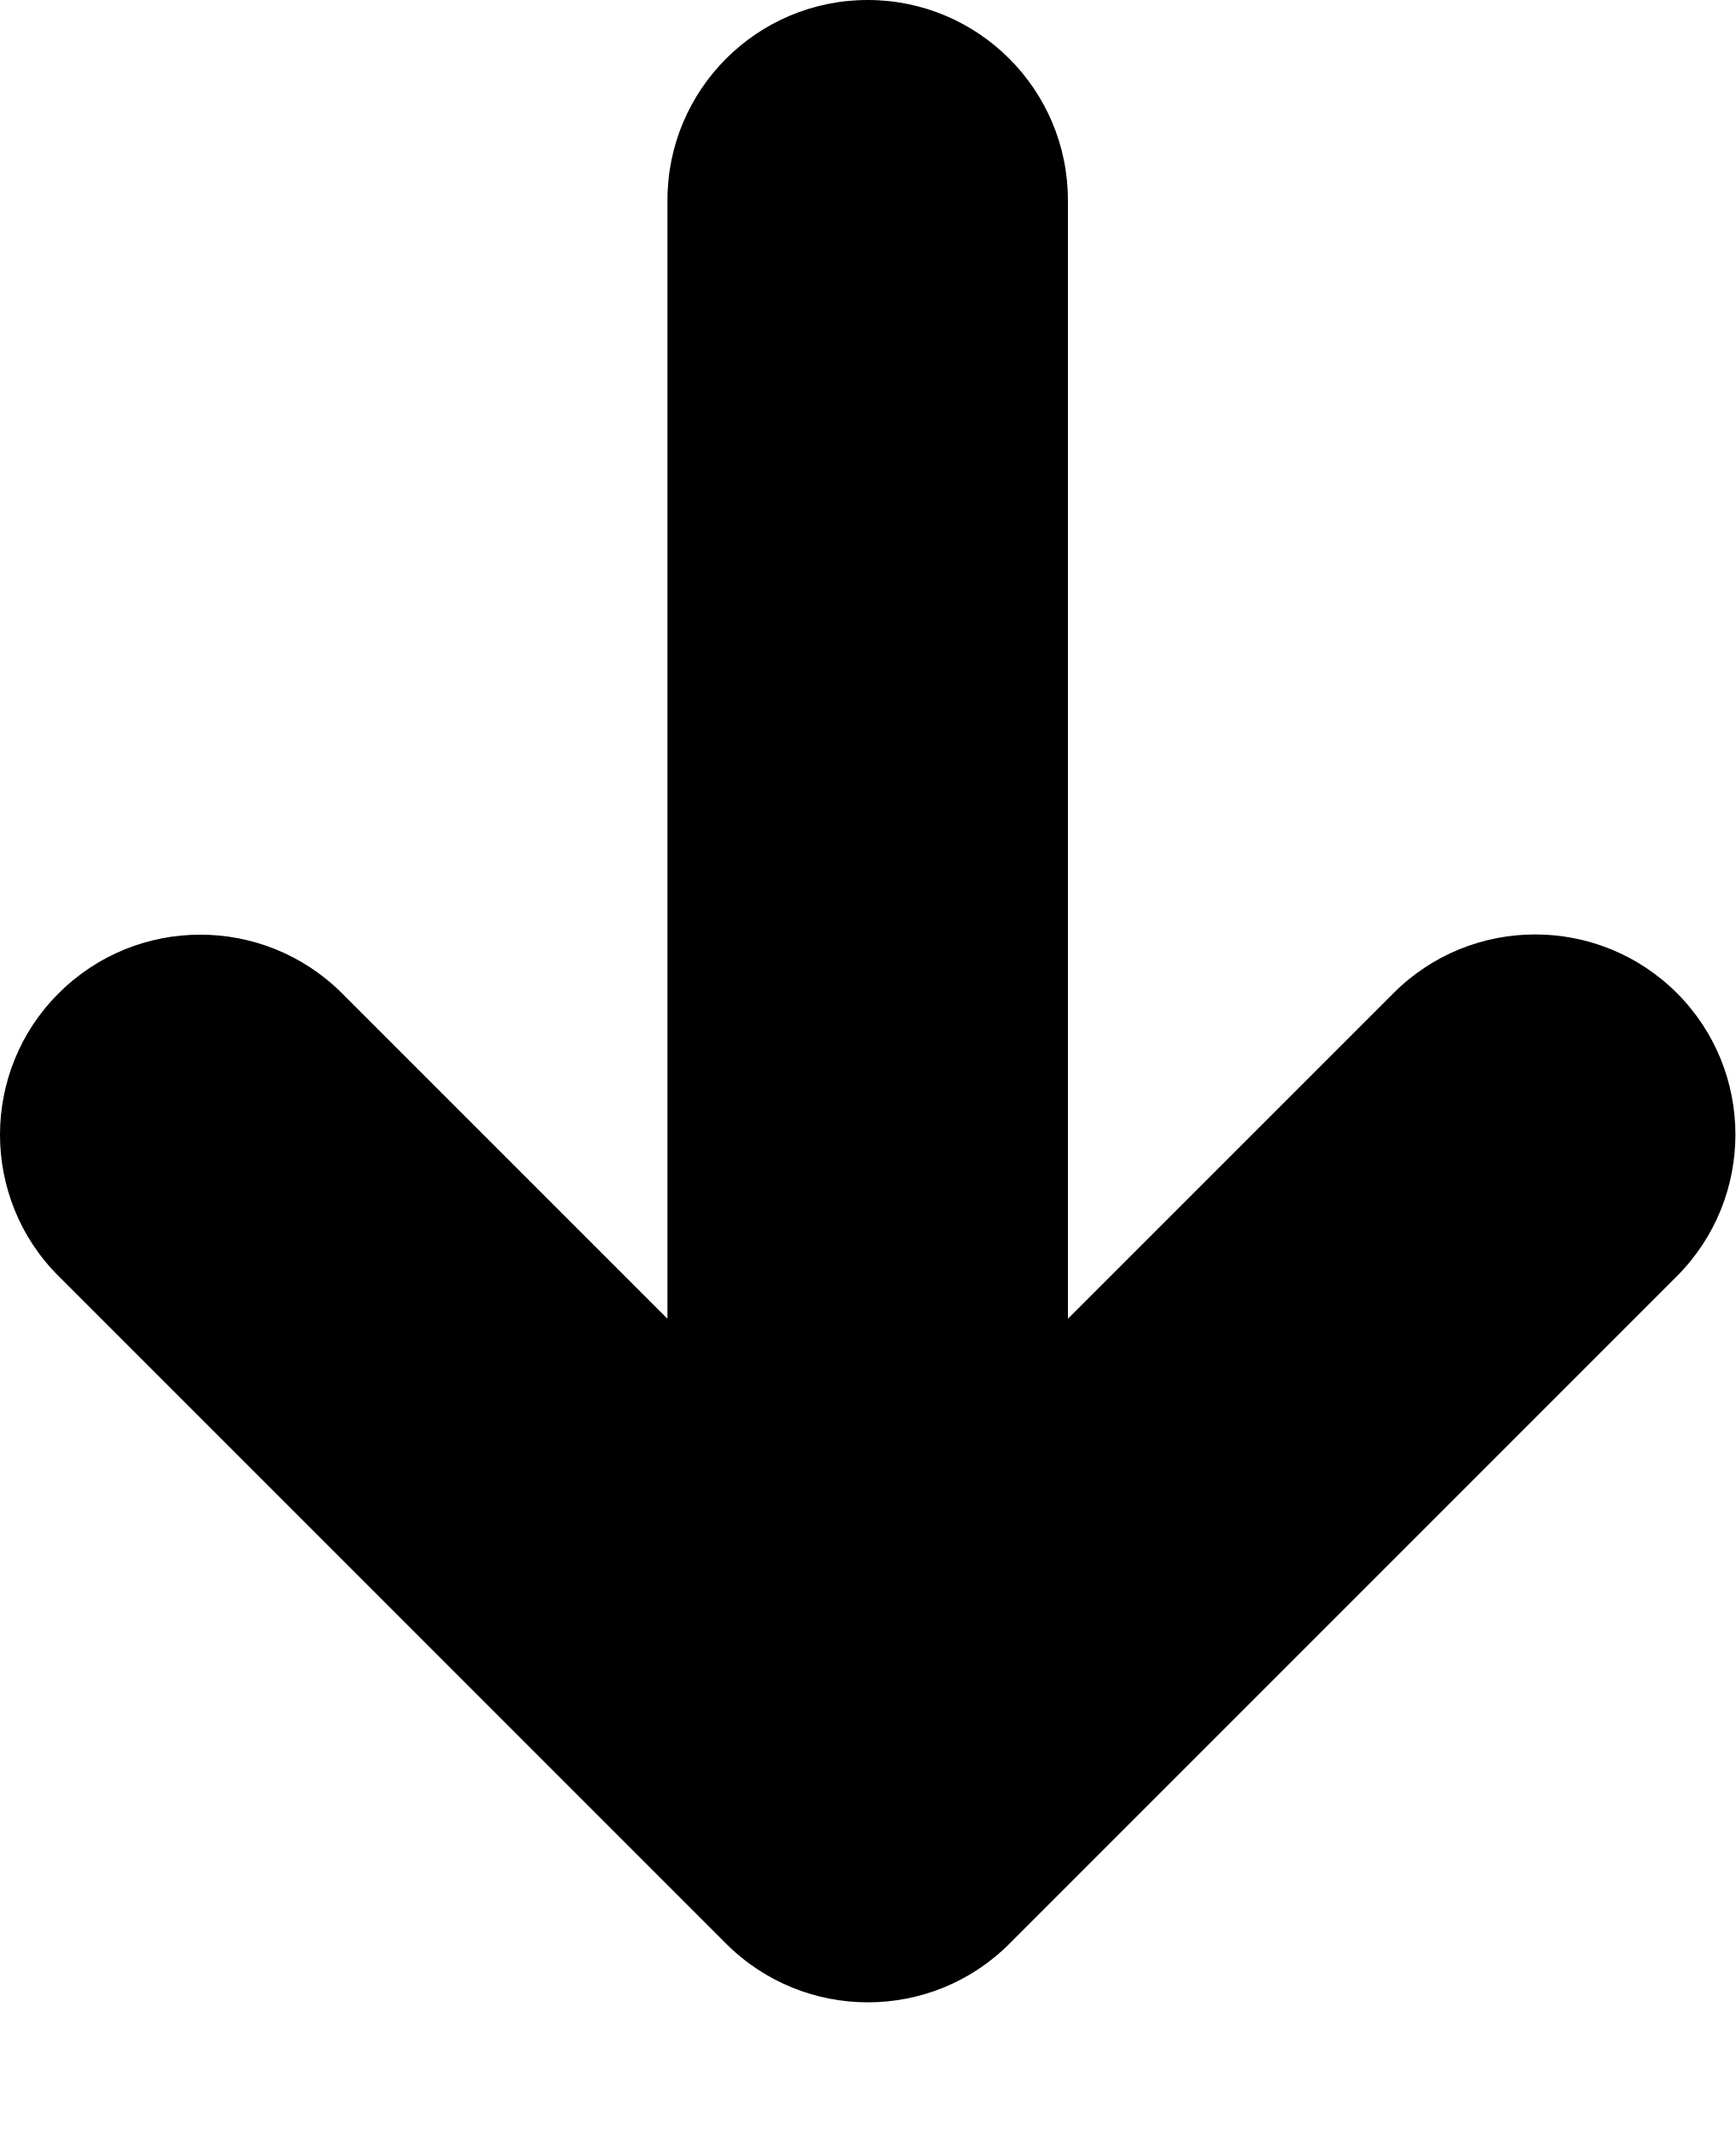
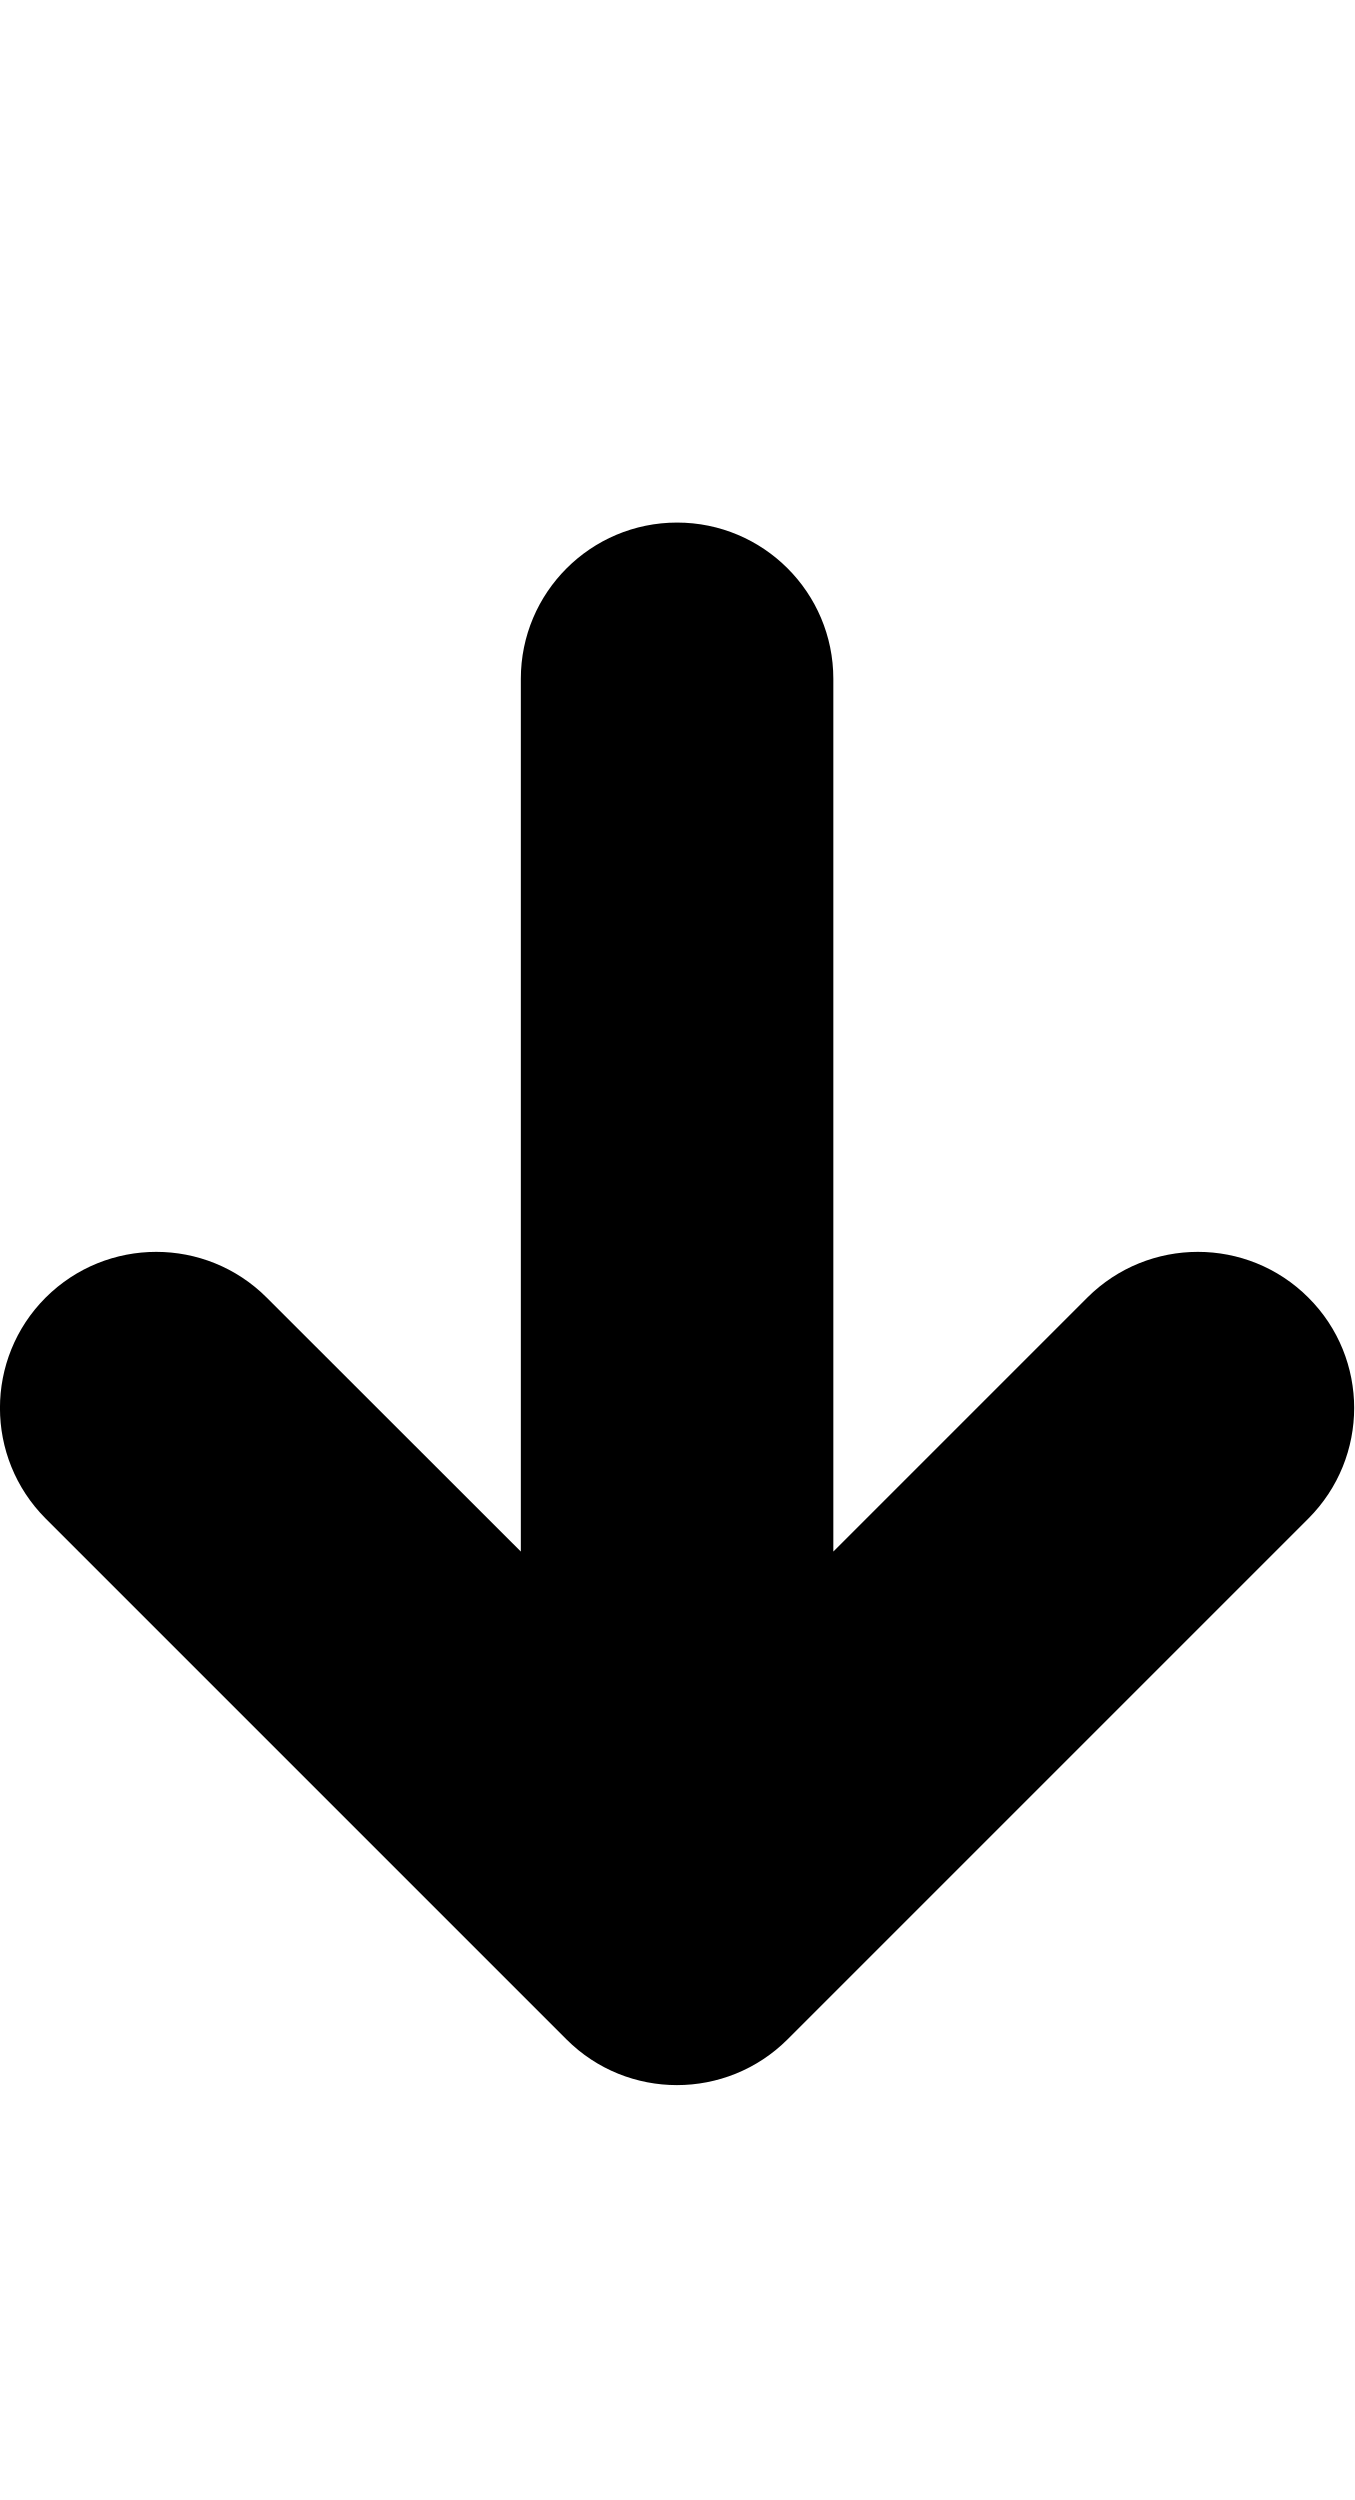
- <svg xmlns="http://www.w3.org/2000/svg" version="1.1" id="icon-" x="0px" y="0px" viewBox="0 0 780 960" style="enable-background:new 0 0 780 960;" xml:space="preserve">
-   <style type="text/css">
- 	.st0{fill-rule:evenodd;clip-rule:evenodd;}
- 	.st1{fill:#29ABE2;}
- 	.st2{fill-rule:evenodd;clip-rule:evenodd;fill:#181616;}
- 	.st3{fill:#FF0000;}
- </style>
-   <path id="arrow-down-rod" d="M480,90v502.7l146.4-146.4c35.1-35.1,92.1-35.1,127.3,0c35.1,35.1,35.1,92.1,0,127.3l-300,300  c-35.1,35.1-92.1,35.1-127.3,0l-300-300C8.8,556.1,0,533,0,510c0-23,8.8-46.1,26.4-63.6c35.1-35.1,92.1-35.1,127.3,0L300,592.7V90  c0-49.7,40.3-90,90-90l0,0C439.7,0,480,40.3,480,90z" />
+ <svg xmlns="http://www.w3.org/2000/svg" version="1.1" id="icon-" x="0px" y="0px" viewBox="0 0 780 1440" enable-background="new 0 0 780 1440" xml:space="preserve">
+   <path id="arrow-down-rod" d="M300,391v502.7L153.6,747.4c-35.1-35.1-92.1-35.1-127.3,0c-35.1,35.1-35.1,92.1,0,127.3l300,300  c35.1,35.1,92.1,35.1,127.3,0l300-300C771.2,857.1,780,834,780,811s-8.8-46.1-26.4-63.6c-35.1-35.1-92.1-35.1-127.3,0L480,893.7V391  c0-49.7-40.3-90-90-90l0,0C340.3,301,300,341.3,300,391z" />
</svg>
